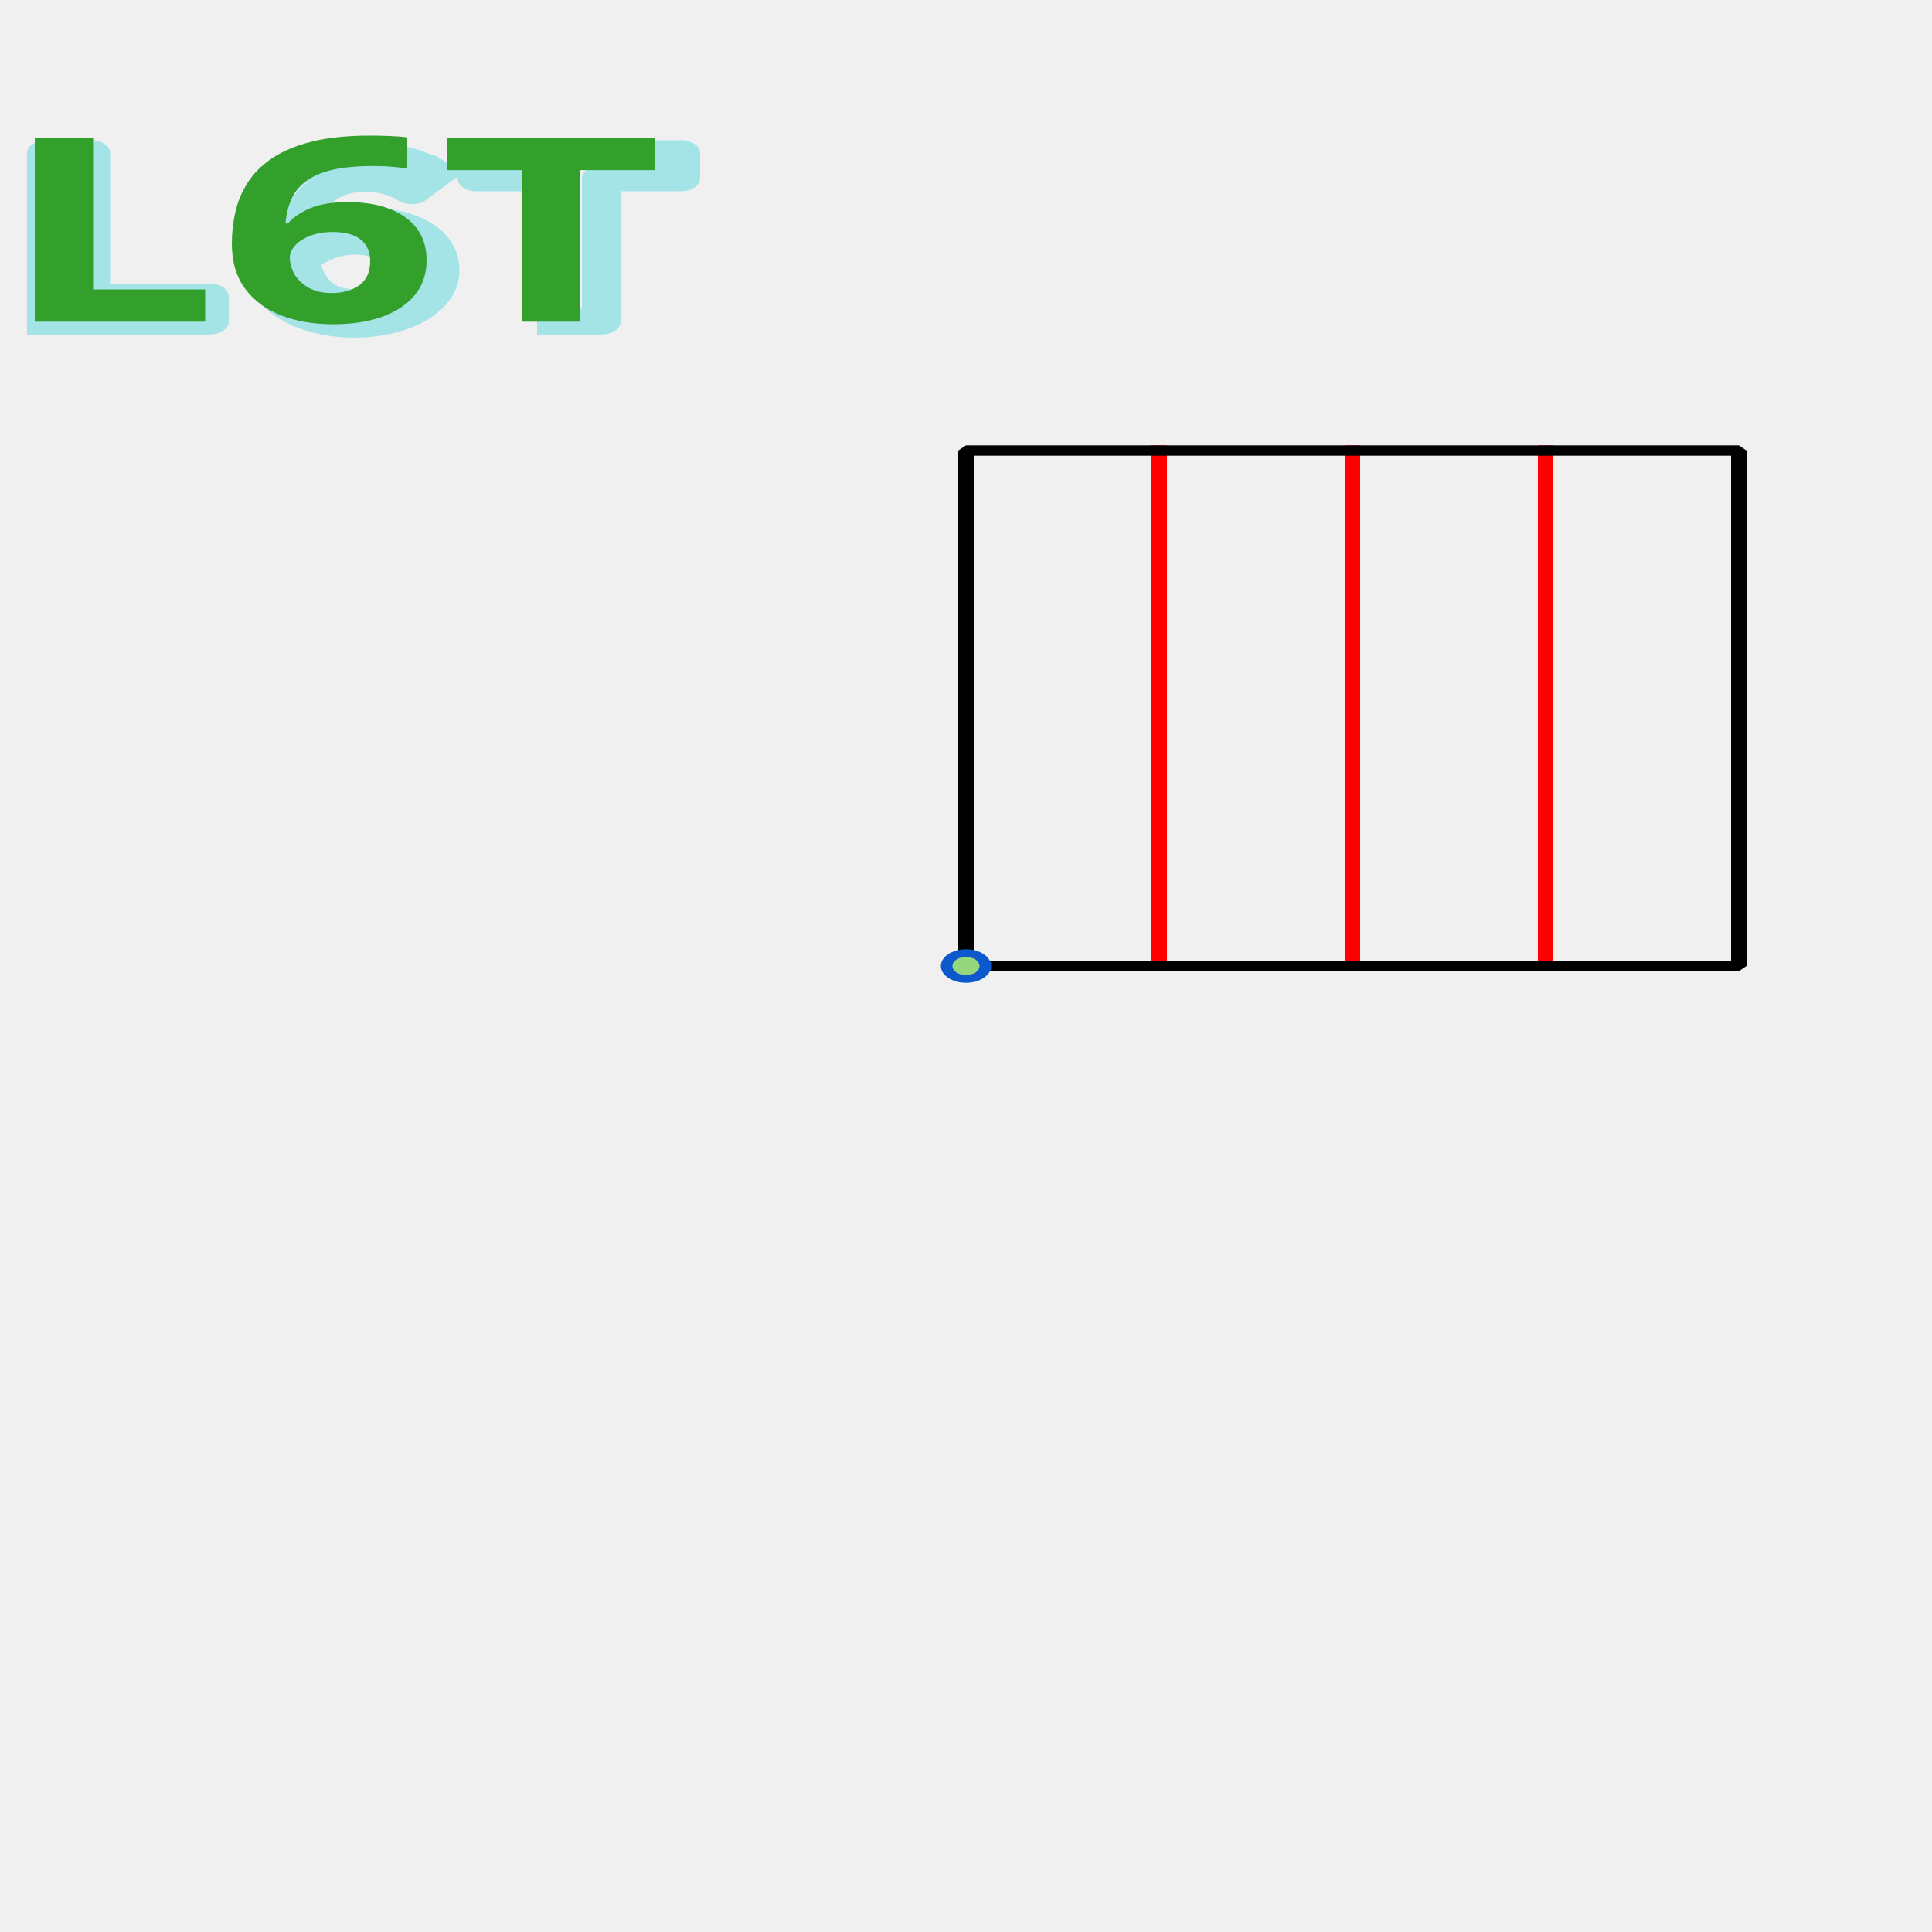
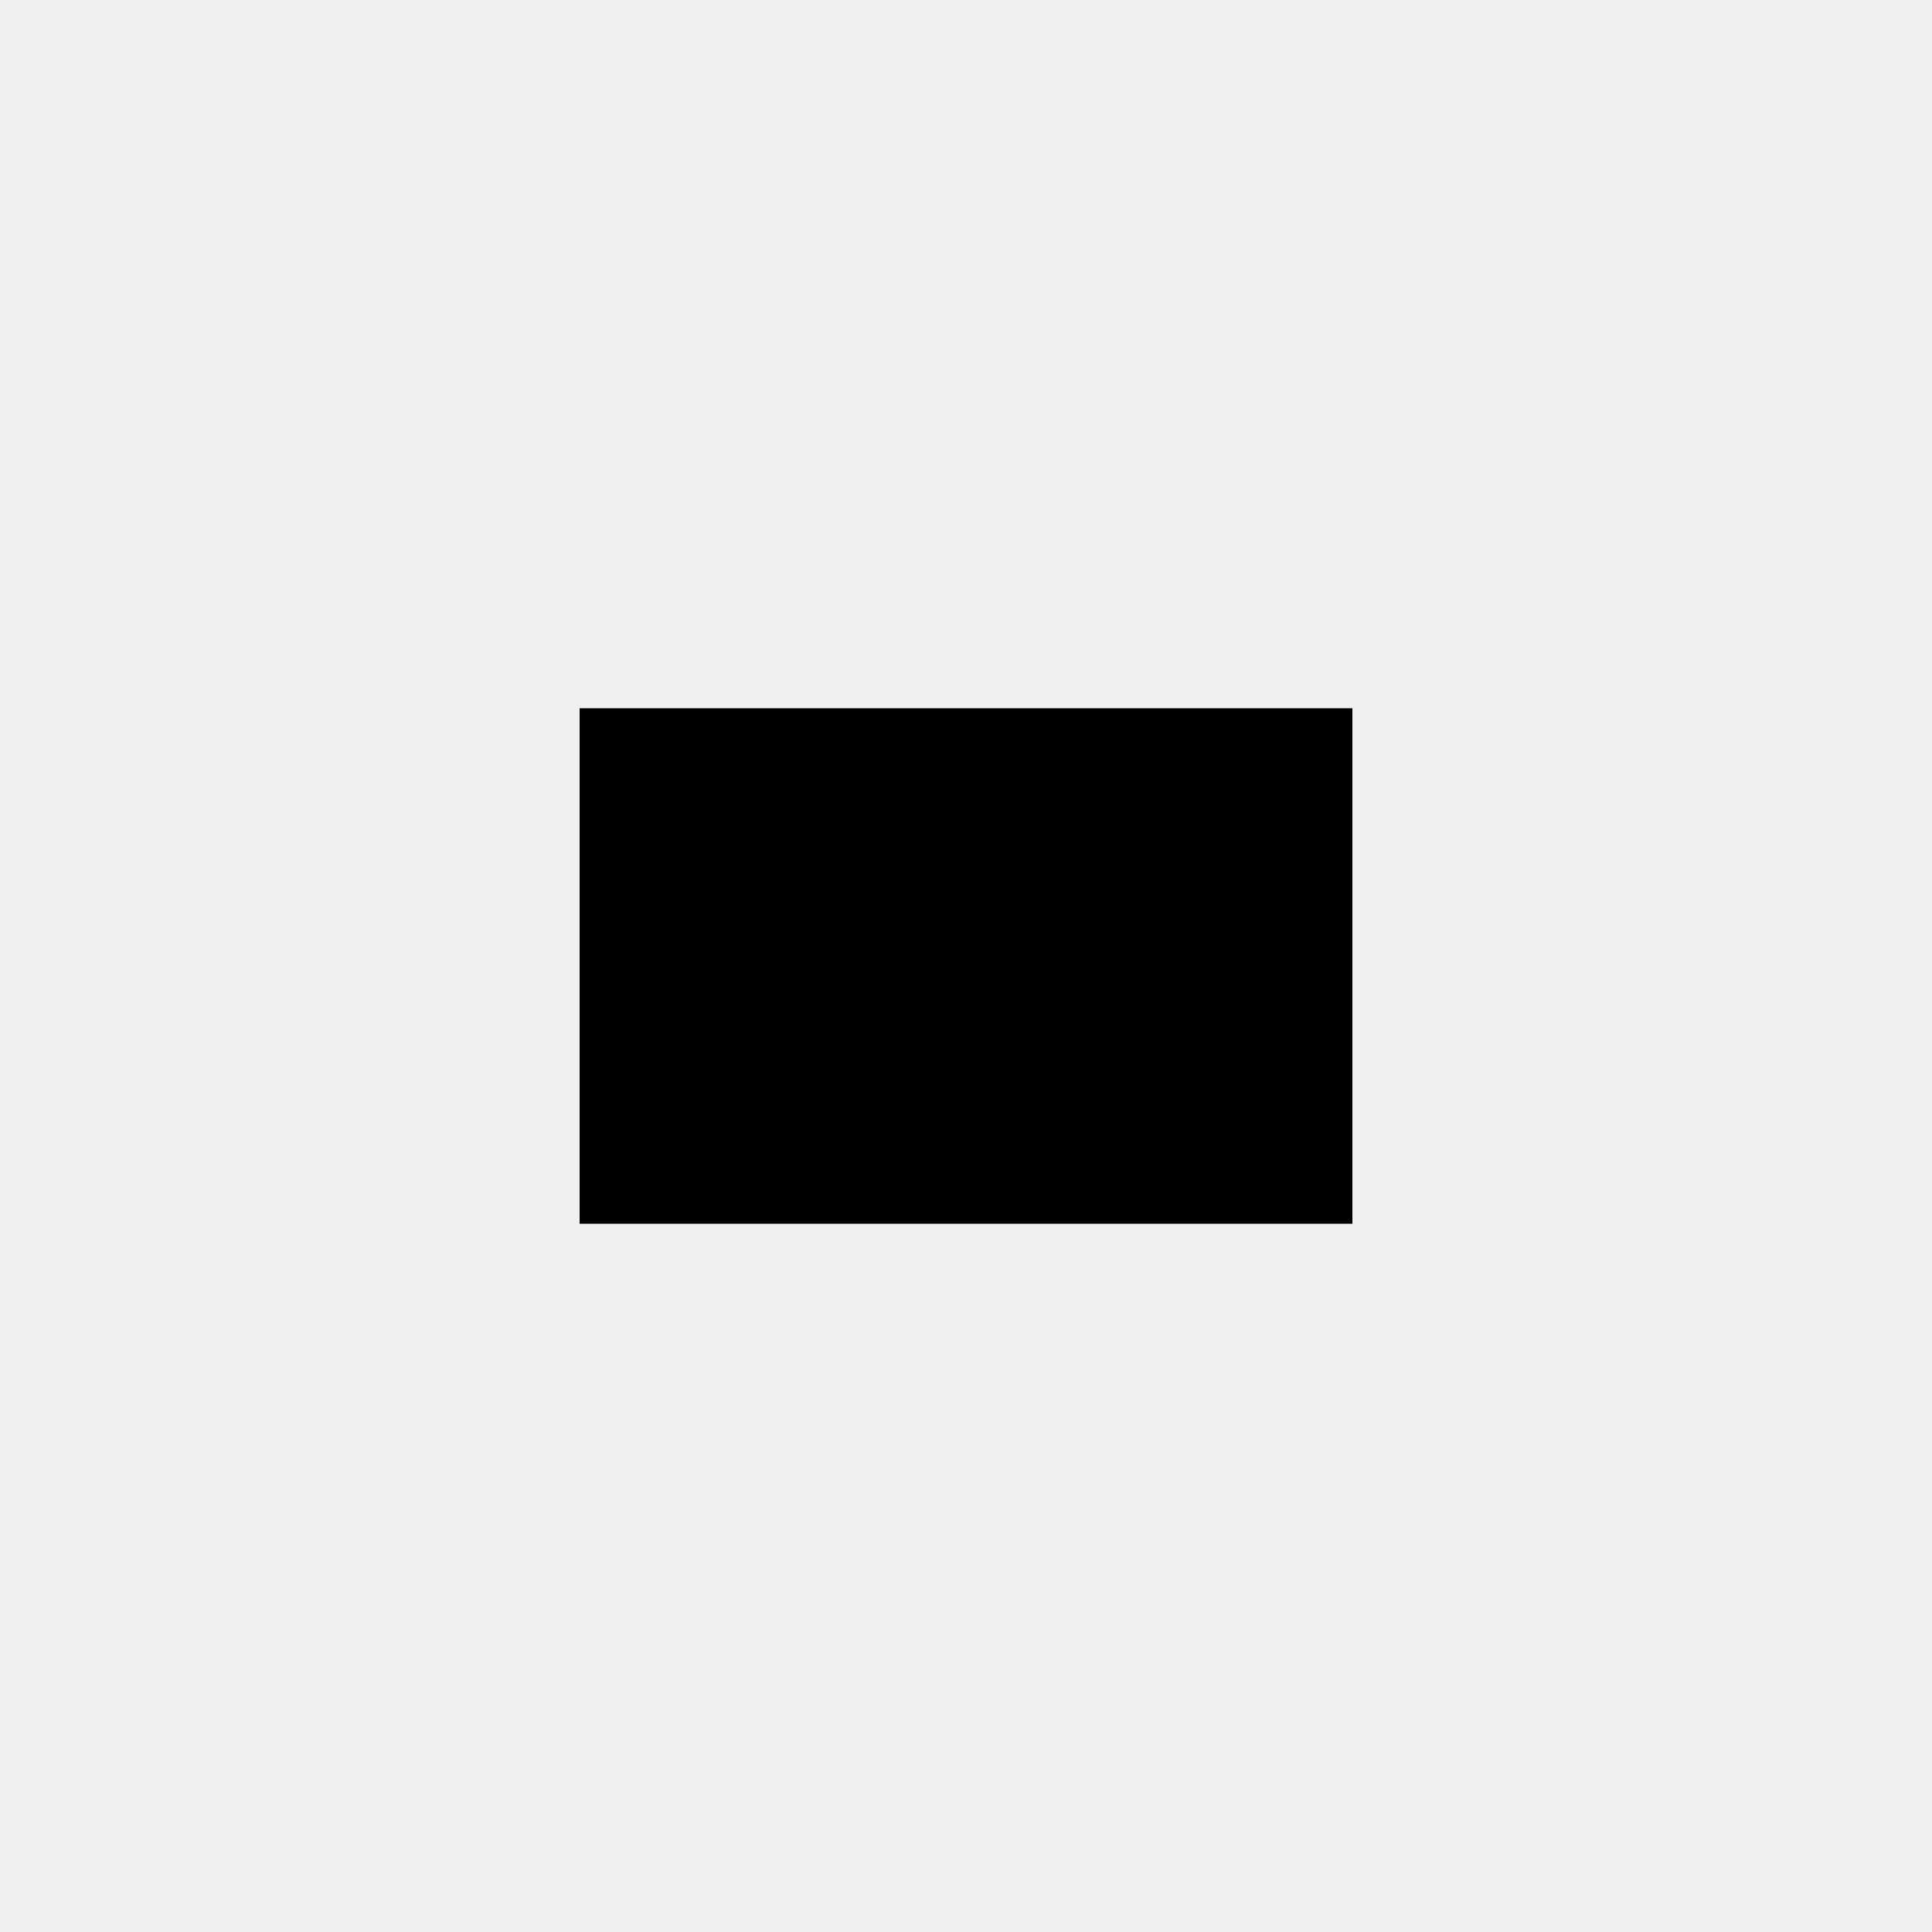
- <svg xmlns="http://www.w3.org/2000/svg" width="2500 px" height="2500 px" viewBox="0 0 2500 2500" version="1.2" baseProfile="tiny">
-   <defs>
- </defs>
-   <g fill="none" stroke="black" stroke-width="1" fill-rule="evenodd" stroke-linecap="square" stroke-linejoin="bevel">
-     <g fill="#000000" fill-opacity="0" stroke="none" transform="matrix(1, 0, 0, 1, 0 ,0)" font-family="Noto Sans" font-size="31.75" font-weight="400" font-style="normal">
-       <path vector-effect="non-scaling-stroke" fill-rule="evenodd" d="M0,0 L2500,0 L2500,2500 L0,2500 L0,0" transform="matrix(1.0, 0, 0, 0.667, 0.0 ,416.25)" />
-     </g>
-     <g fill="none" stroke="#ff0000" stroke-opacity="1" stroke-width="20" stroke-linecap="square" stroke-linejoin="bevel" transform="matrix(1, 0, 0, 1, 0 ,0)" font-family="Noto Sans" font-size="31.75" font-weight="400" font-style="normal">
-       <path vector-effect="none" fill-rule="evenodd" d="M1500,250 L1500,1250" transform="matrix(1.0, 0, 0, 0.667, 0.0 ,416.25)" />
-       <path vector-effect="none" fill-rule="evenodd" d="M1750,250 L1750,1250" transform="matrix(1.0, 0, 0, 0.667, 0.0 ,416.25)" />
-       <path vector-effect="none" fill-rule="evenodd" d="M2000,250 L2000,1250" transform="matrix(1.0, 0, 0, 0.667, 0.0 ,416.25)" />
-     </g>
-     <g fill="#ffffff" fill-opacity="0" stroke="#000000" stroke-opacity="1" stroke-width="20" stroke-linecap="square" stroke-linejoin="bevel" transform="matrix(1, 0, 0, 1, 0 ,0)" font-family="Noto Sans" font-size="31.75" font-weight="400" font-style="normal">
-       <path vector-effect="none" fill-rule="evenodd" d="M1250,1250 L1250,250 L2250,250 L2250,1250 L1250,1250" transform="matrix(1.0, 0, 0, 0.667, 0.0 ,416.25)" />
-     </g>
-     <g fill="#e04880" fill-opacity="0" stroke="#000000" stroke-opacity="0" stroke-width="1" stroke-linecap="square" stroke-linejoin="bevel" transform="matrix(1, 0, 0, 1, 0 ,0)" font-family="Noto Sans" font-size="31.75" font-weight="400" font-style="normal">
-       <path vector-effect="non-scaling-stroke" fill-rule="evenodd" d="M1760,750 C1760,755.523 1755.52,760 1750,760 C1744.48,760 1740,755.523 1740,750 C1740,744.477 1744.48,740 1750,740 C1755.52,740 1760,744.477 1760,750 " transform="matrix(1.0, 0, 0, 0.667, 0.0 ,416.25)" />
-     </g>
-     <g fill="#96d67c" fill-opacity="1" stroke="#0c59cd" stroke-opacity="1" stroke-width="15" stroke-linecap="square" stroke-linejoin="bevel" transform="matrix(1, 0, 0, 1, 0 ,0)" font-family="Noto Sans" font-size="31.75" font-weight="400" font-style="normal">
-       <path vector-effect="none" fill-rule="evenodd" d="M1275,1250 C1275,1263.81 1263.81,1275 1250,1275 C1236.19,1275 1225,1263.81 1225,1250 C1225,1236.19 1236.19,1225 1250,1225 C1263.81,1225 1275,1236.19 1275,1250 " transform="matrix(1.0, 0, 0, 0.667, 0.0 ,416.25)" />
-     </g>
-     <g fill="#58d9dd" fill-opacity="0" stroke="#58d9dd" stroke-opacity="0.5" stroke-width="50" stroke-linecap="square" stroke-linejoin="round" transform="matrix(1, 0, 0, 1, 0 ,0)" font-family="Noto Sans" font-size="31.75" font-weight="400" font-style="normal">
-       <path vector-effect="none" fill-rule="nonzero" d="M60,0 L271,0 L271,-49 L117.5,-49 L117.5,-327 L60,-327 L60,0 M458.5,-38 C423,-38 396,-62 389,-118 C412,-145 437,-155 458.5,-155 C494.5,-155 516,-136.5 516,-98.5 C516,-59.5 490,-38 458.5,-38 M564,-288 C542.5,-308 511,-324 469,-324 C399,-324 333.5,-273 333.5,-149.5 C333.5,-42.5 392,6 459,6 C518,6 569.5,-35 569.5,-98.5 C569.5,-165 527.5,-197 470.5,-197 C442.5,-197 411.5,-182.5 387,-158.5 C389.5,-247 428.5,-277 473.5,-277 C496,-277 518.5,-267 533,-253 L564,-288 M720,0 L778,0 L778,-278 L881,-278 L881,-327 L617,-327 L617,-278 L720,-278 L720,0" transform="matrix(1.0, 0, 0, 0.667, 0.0 ,416.25)" />
-     </g>
-     <g fill="#96d67c" fill-opacity="1" stroke="#33a02c" stroke-opacity="1" stroke-width="1" stroke-linecap="square" stroke-linejoin="bevel" transform="matrix(1, 0, 0, 1, 0 ,0)" font-family="Source Code Pro for Powerline" font-size="500" font-weight="630" font-style="normal">
-       <text fill="#33a02c" fill-opacity="1" stroke="none" xml:space="preserve" x="0" y="0" font-family="Source Code Pro for Powerline" font-size="500" font-weight="630" font-style="normal" transform="matrix(1.0, 0, 0, 0.667, 0.0 ,416.25)">L6T</text>
-     </g>
+ <svg xmlns="http://www.w3.org/2000/svg" width="2500 px" height="2500 px" viewBox="0 0 2500 2500" version="1.1" id="svg4527">
+   <defs id="defs4521" />
+   <g id="layer1">
+     <rect fill="param(fill) #FFF" stroke="param(outline) #000" stroke-width="param(outline-width) 1" id="rect4482" width="1000" height="1000" x="750" y="750" transform="matrix(1.0, 0, 0, 0.667, 0.0 ,416.25)" />
+     <path fill="param(fill) #FFF" stroke="param(outline) #000" stroke-width="param(outline-width) 1" d="m 1250,750 0,1000 0,0" id="path10" style="" transform="matrix(1.0, 0, 0, 0.667, 0.0 ,416.25)" />
+     <path fill="param(fill) #FFF" stroke="param(outline) #000" stroke-width="param(outline-width) 1" d="m 1500,750 0,1000 0,0" id="path10-7" style="" transform="matrix(1.0, 0, 0, 0.667, 0.0 ,416.25)" />
+     <path fill="param(fill) #FFF" stroke="param(outline) #000" stroke-width="param(outline-width) 1" d="m 1000,750 0,1000 0,0" id="path10-9" style="" transform="matrix(1.0, 0, 0, 0.667, 0.0 ,416.25)" />
+     <text xml:space="preserve" fill="param(fill) #FFF" stroke="param(outline) #000" stroke-width="param(outline-width) 1" x="1333.719" y="895.605" id="text4499" transform="matrix(1.0, 0, 0, 0.667, 0.0 ,416.25)">
+       <tspan id="tspan4486" x="1333.719" y="895.605">Grille</tspan>
+     </text>
+     <circle fill="param(fill) #FFF" stroke="param(outline) #000" stroke-width="param(outline-width) 1" id="path4521" cx="1250" cy="1250" r="20" />
  </g>
</svg>
